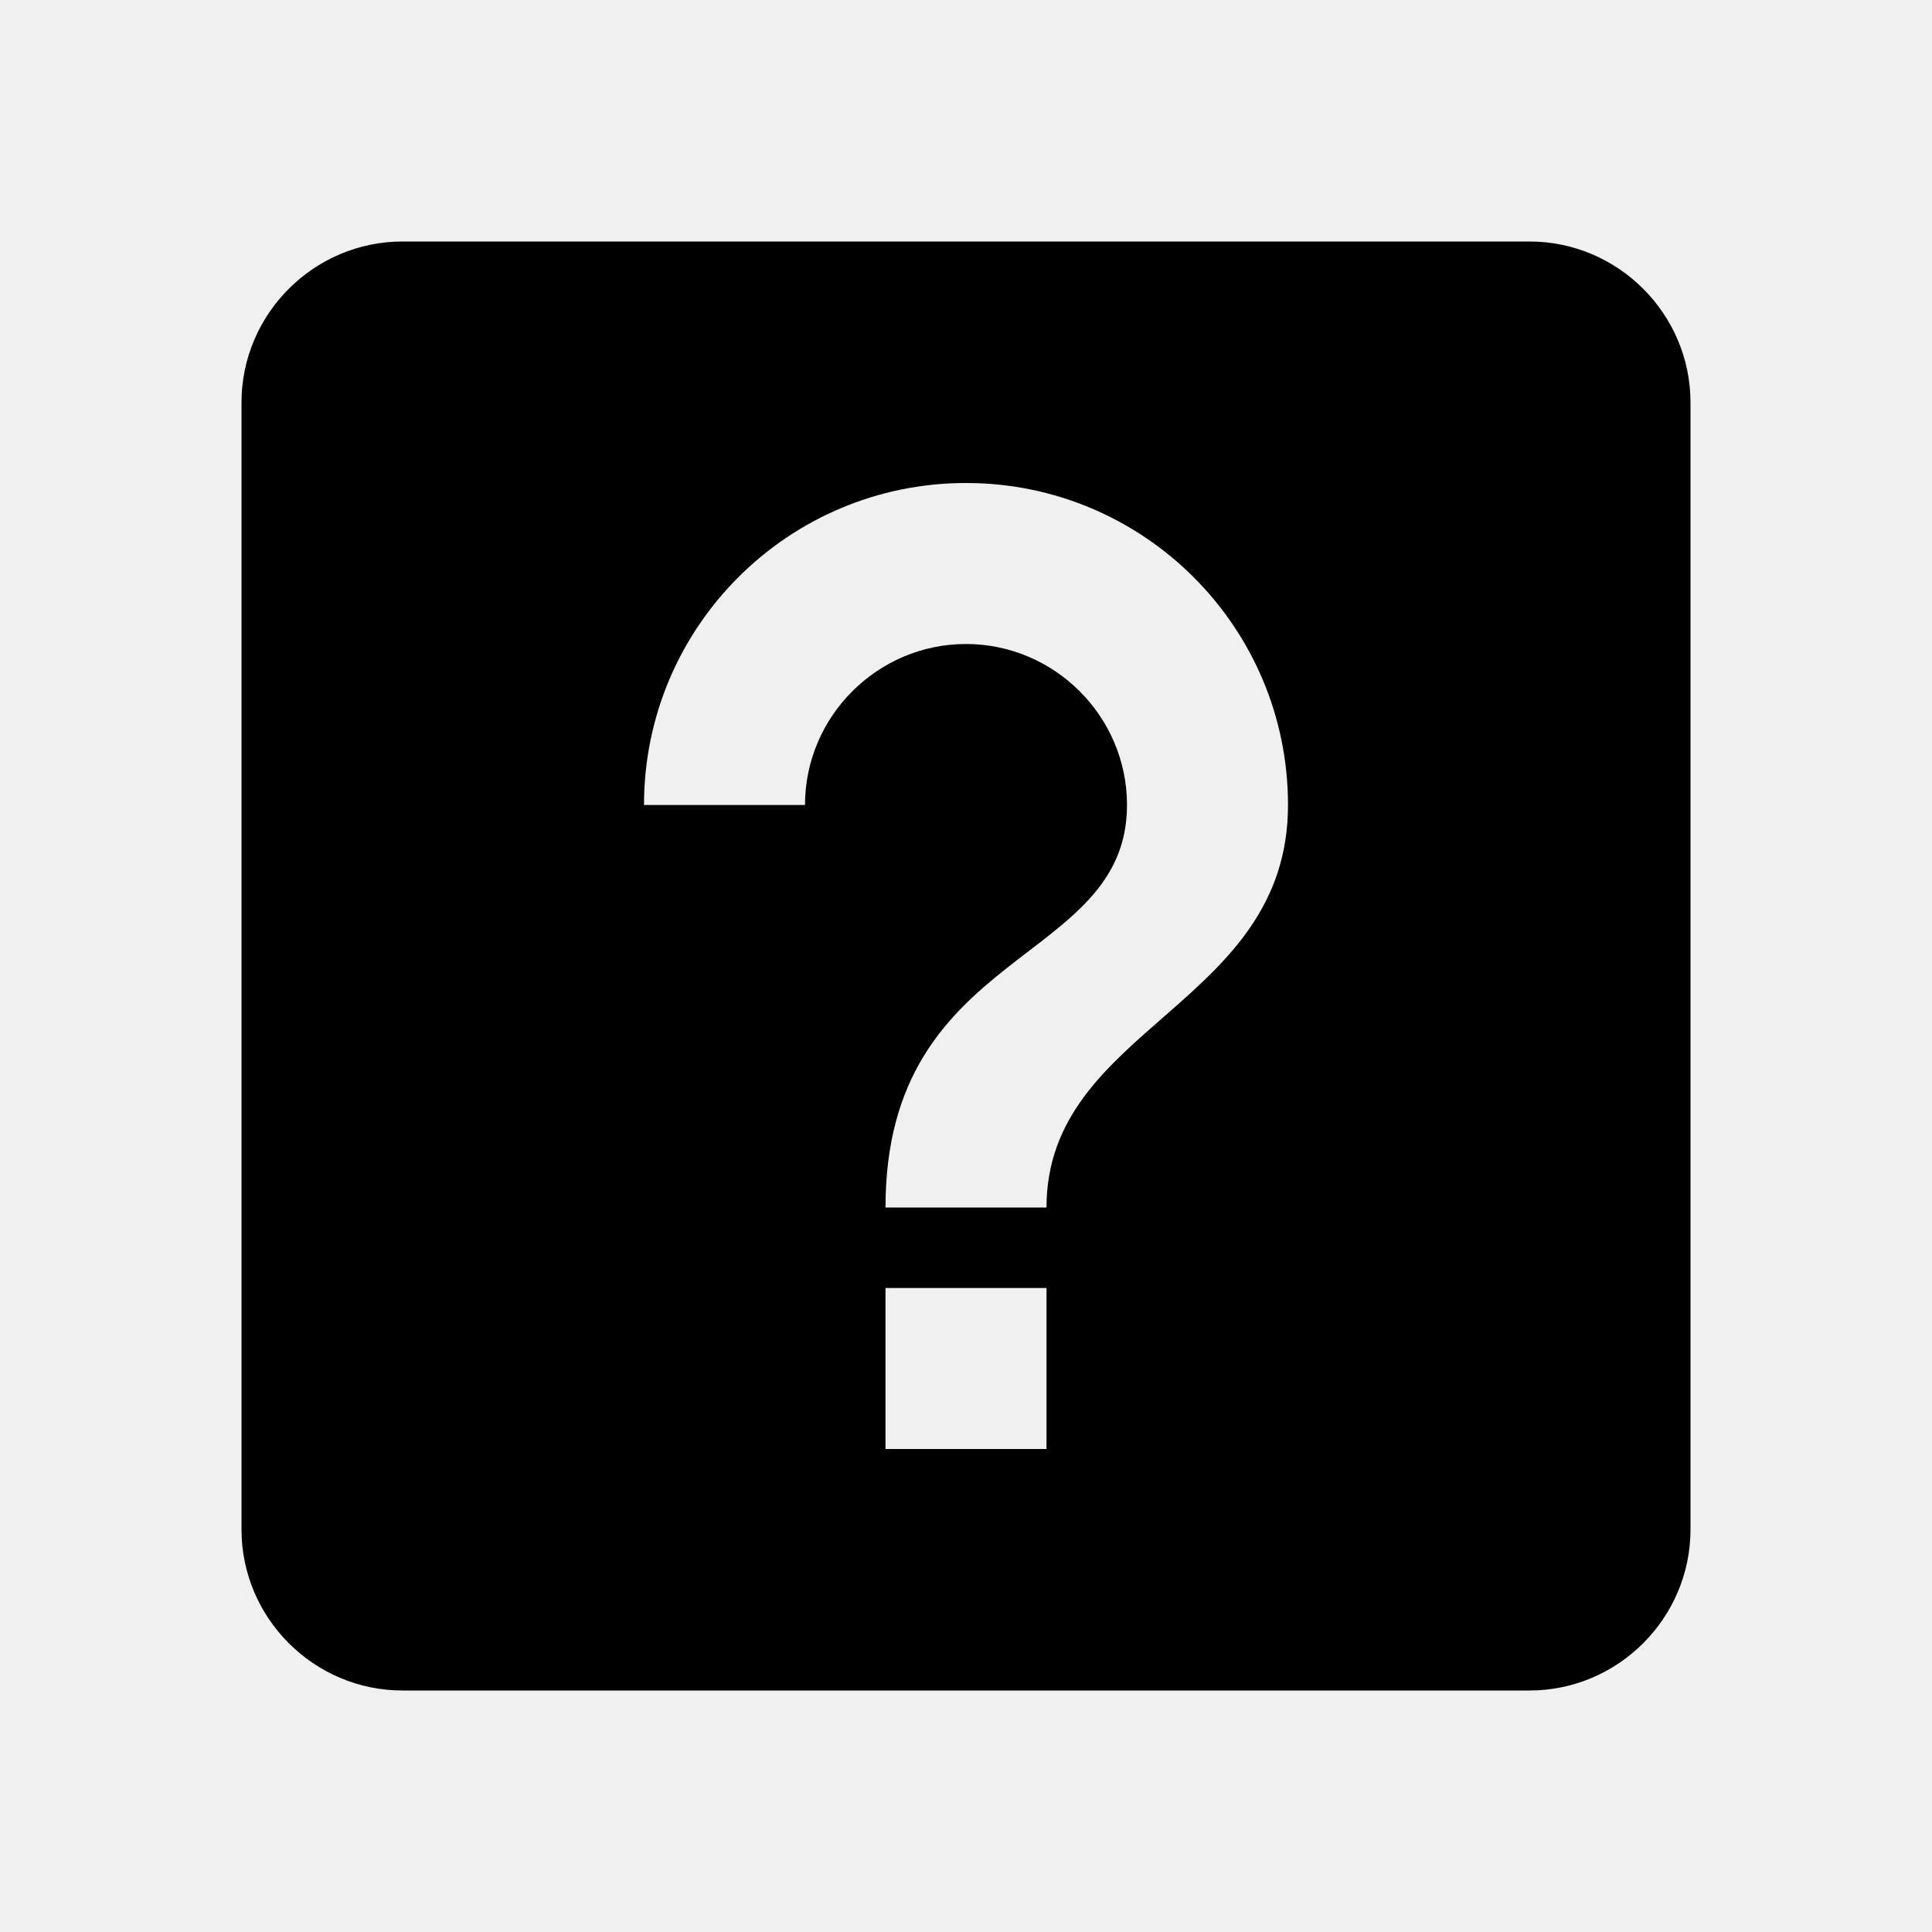
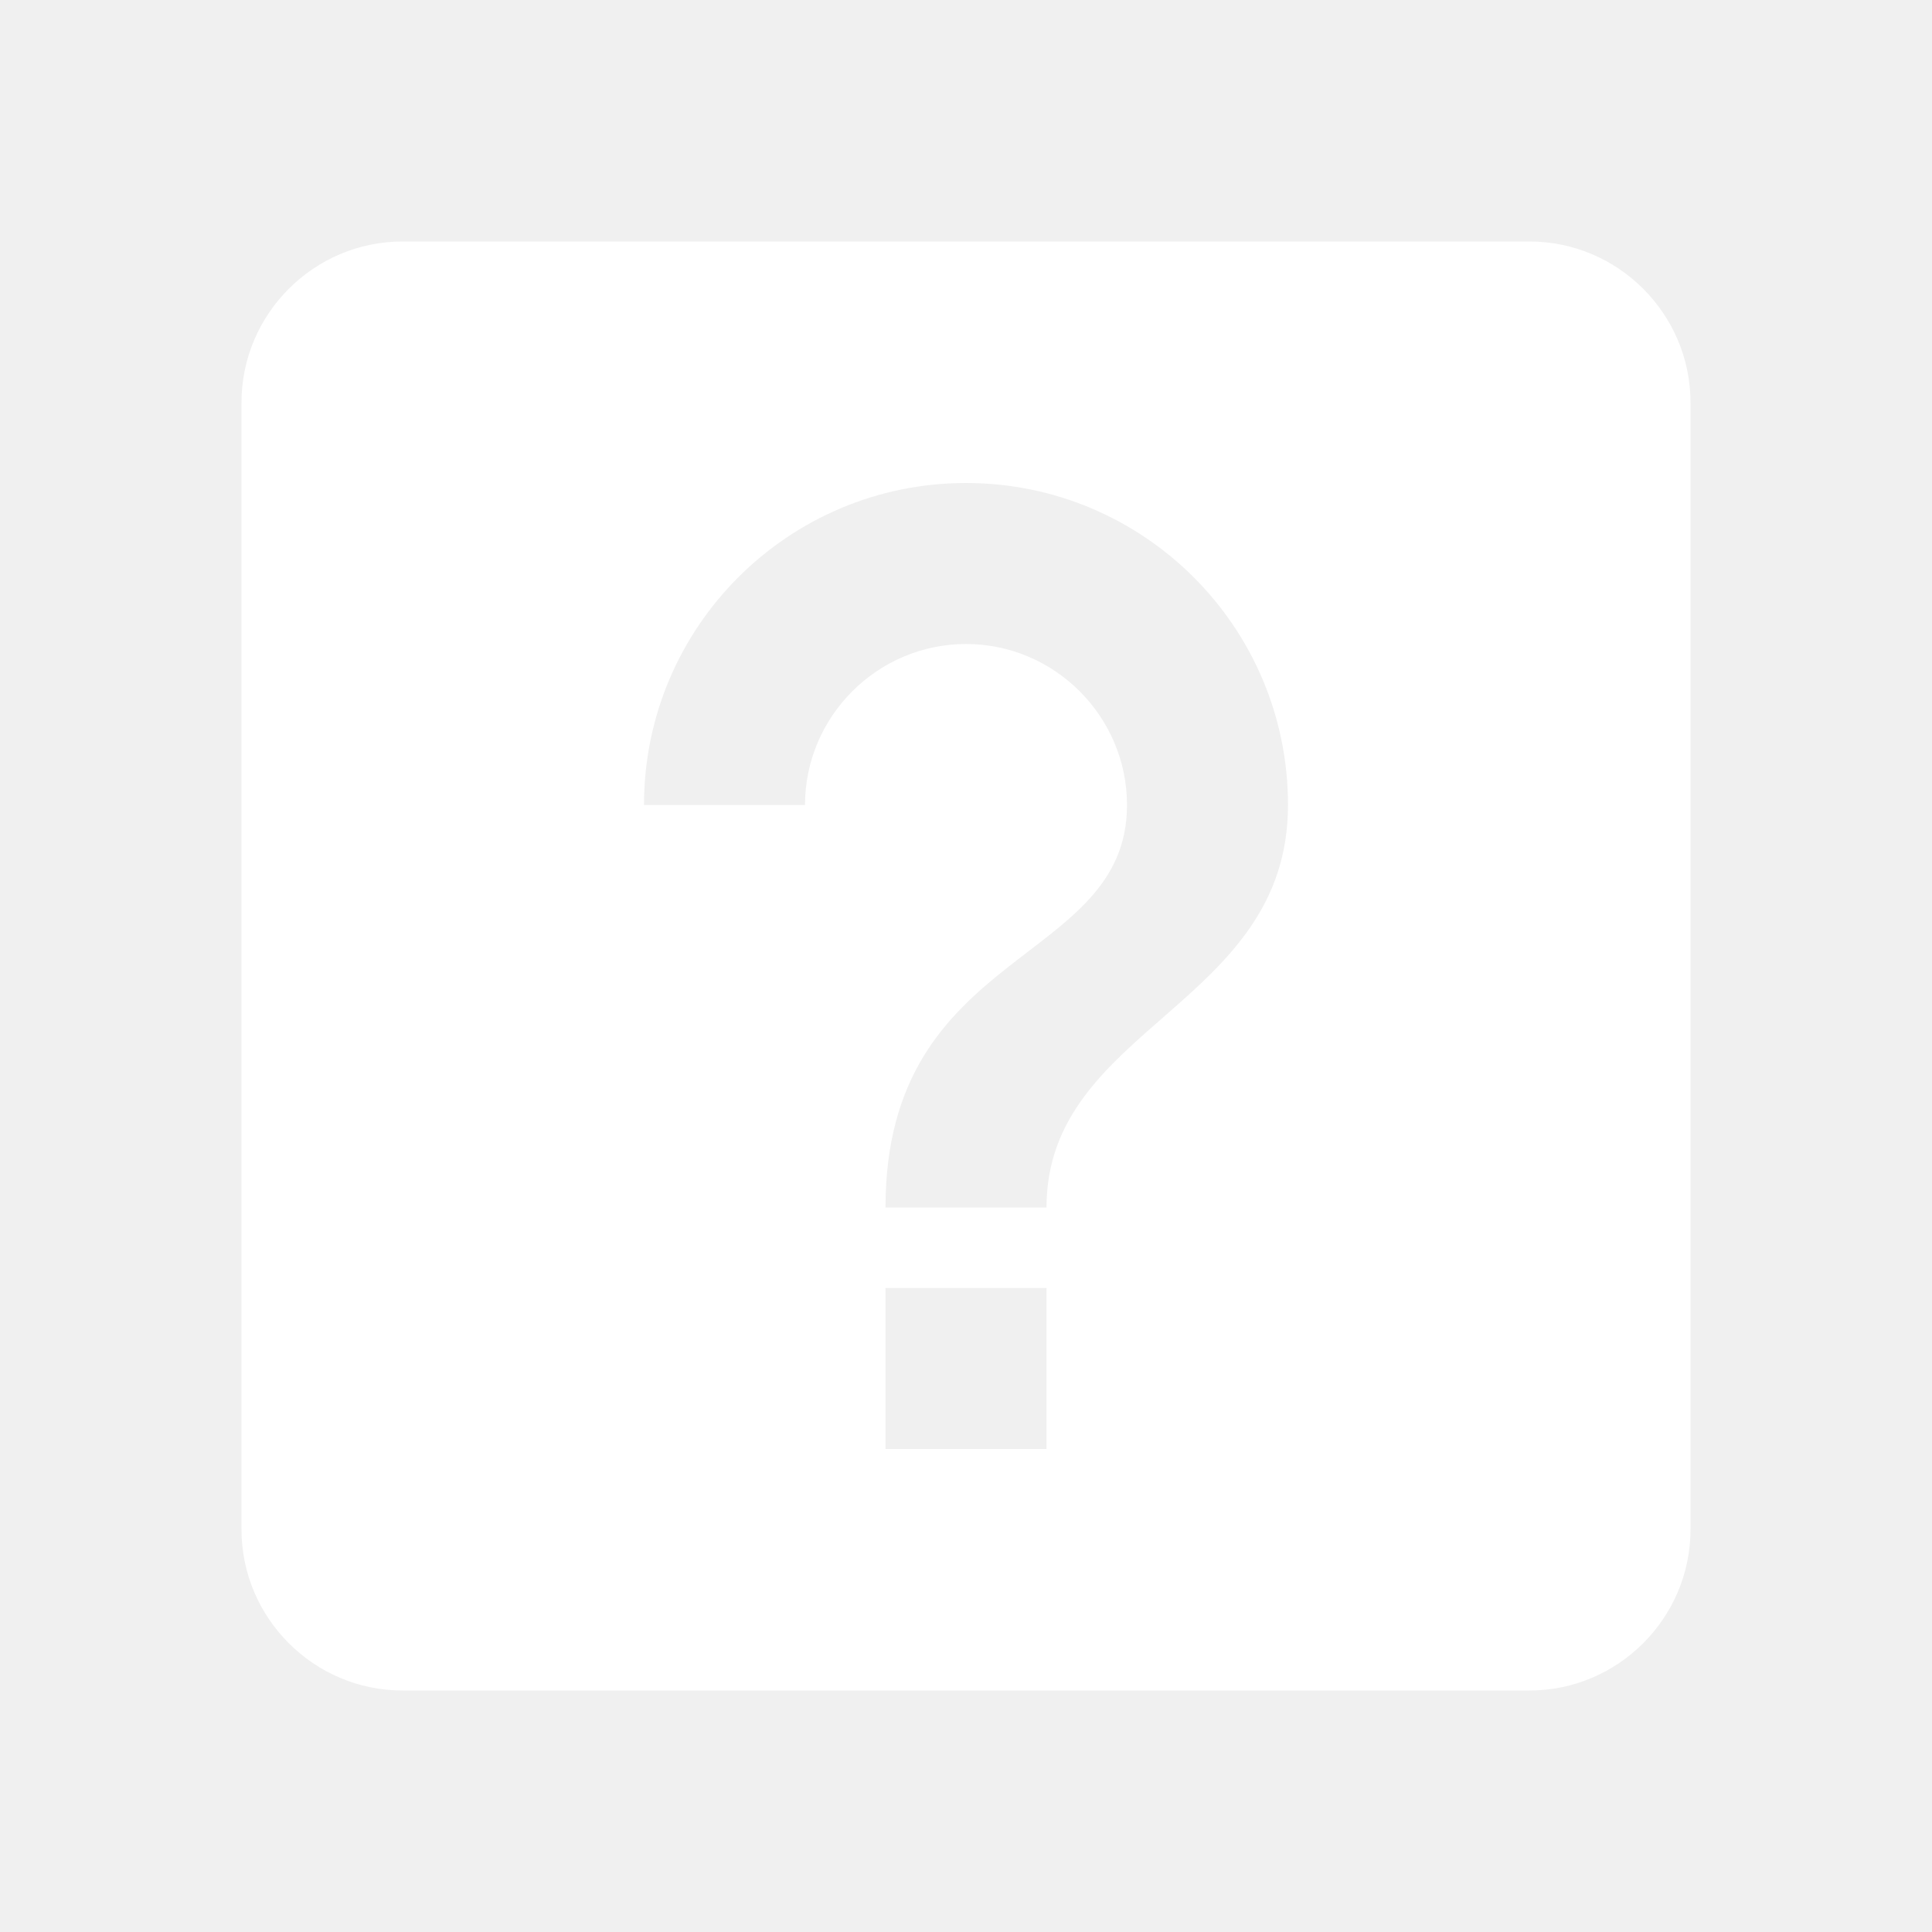
<svg xmlns="http://www.w3.org/2000/svg" viewBox="0 0 24 24">
-   <path d="M11,18H13V16H11V18M12,6C9.79,6 8,7.79 8,10H10C10,8.9 10.9,8 12,8C13.1,8 14,8.9 14,10C14,12 11,11.75 11,15H13C13,12.75 16,12.5 16,10C16,7.79 14.21,6 12,6M5,3H19C20.1,3 21,3.9 21,5V19C21,20.1 20.1,21 19,21H5C3.9,21 3,20.1 3,19V5C3,3.9 3.9,3 5,3Z" />
+   <path fill="#ffffff" d="M11,18H13V16H11V18M12,6C9.79,6 8,7.79 8,10H10C10,8.9 10.9,8 12,8C13.1,8 14,8.9 14,10C14,12 11,11.75 11,15H13C13,12.75 16,12.5 16,10C16,7.79 14.21,6 12,6M5,3H19C20.1,3 21,3.9 21,5V19C21,20.1 20.1,21 19,21H5C3.9,21 3,20.1 3,19V5C3,3.9 3.9,3 5,3Z" />
</svg>
